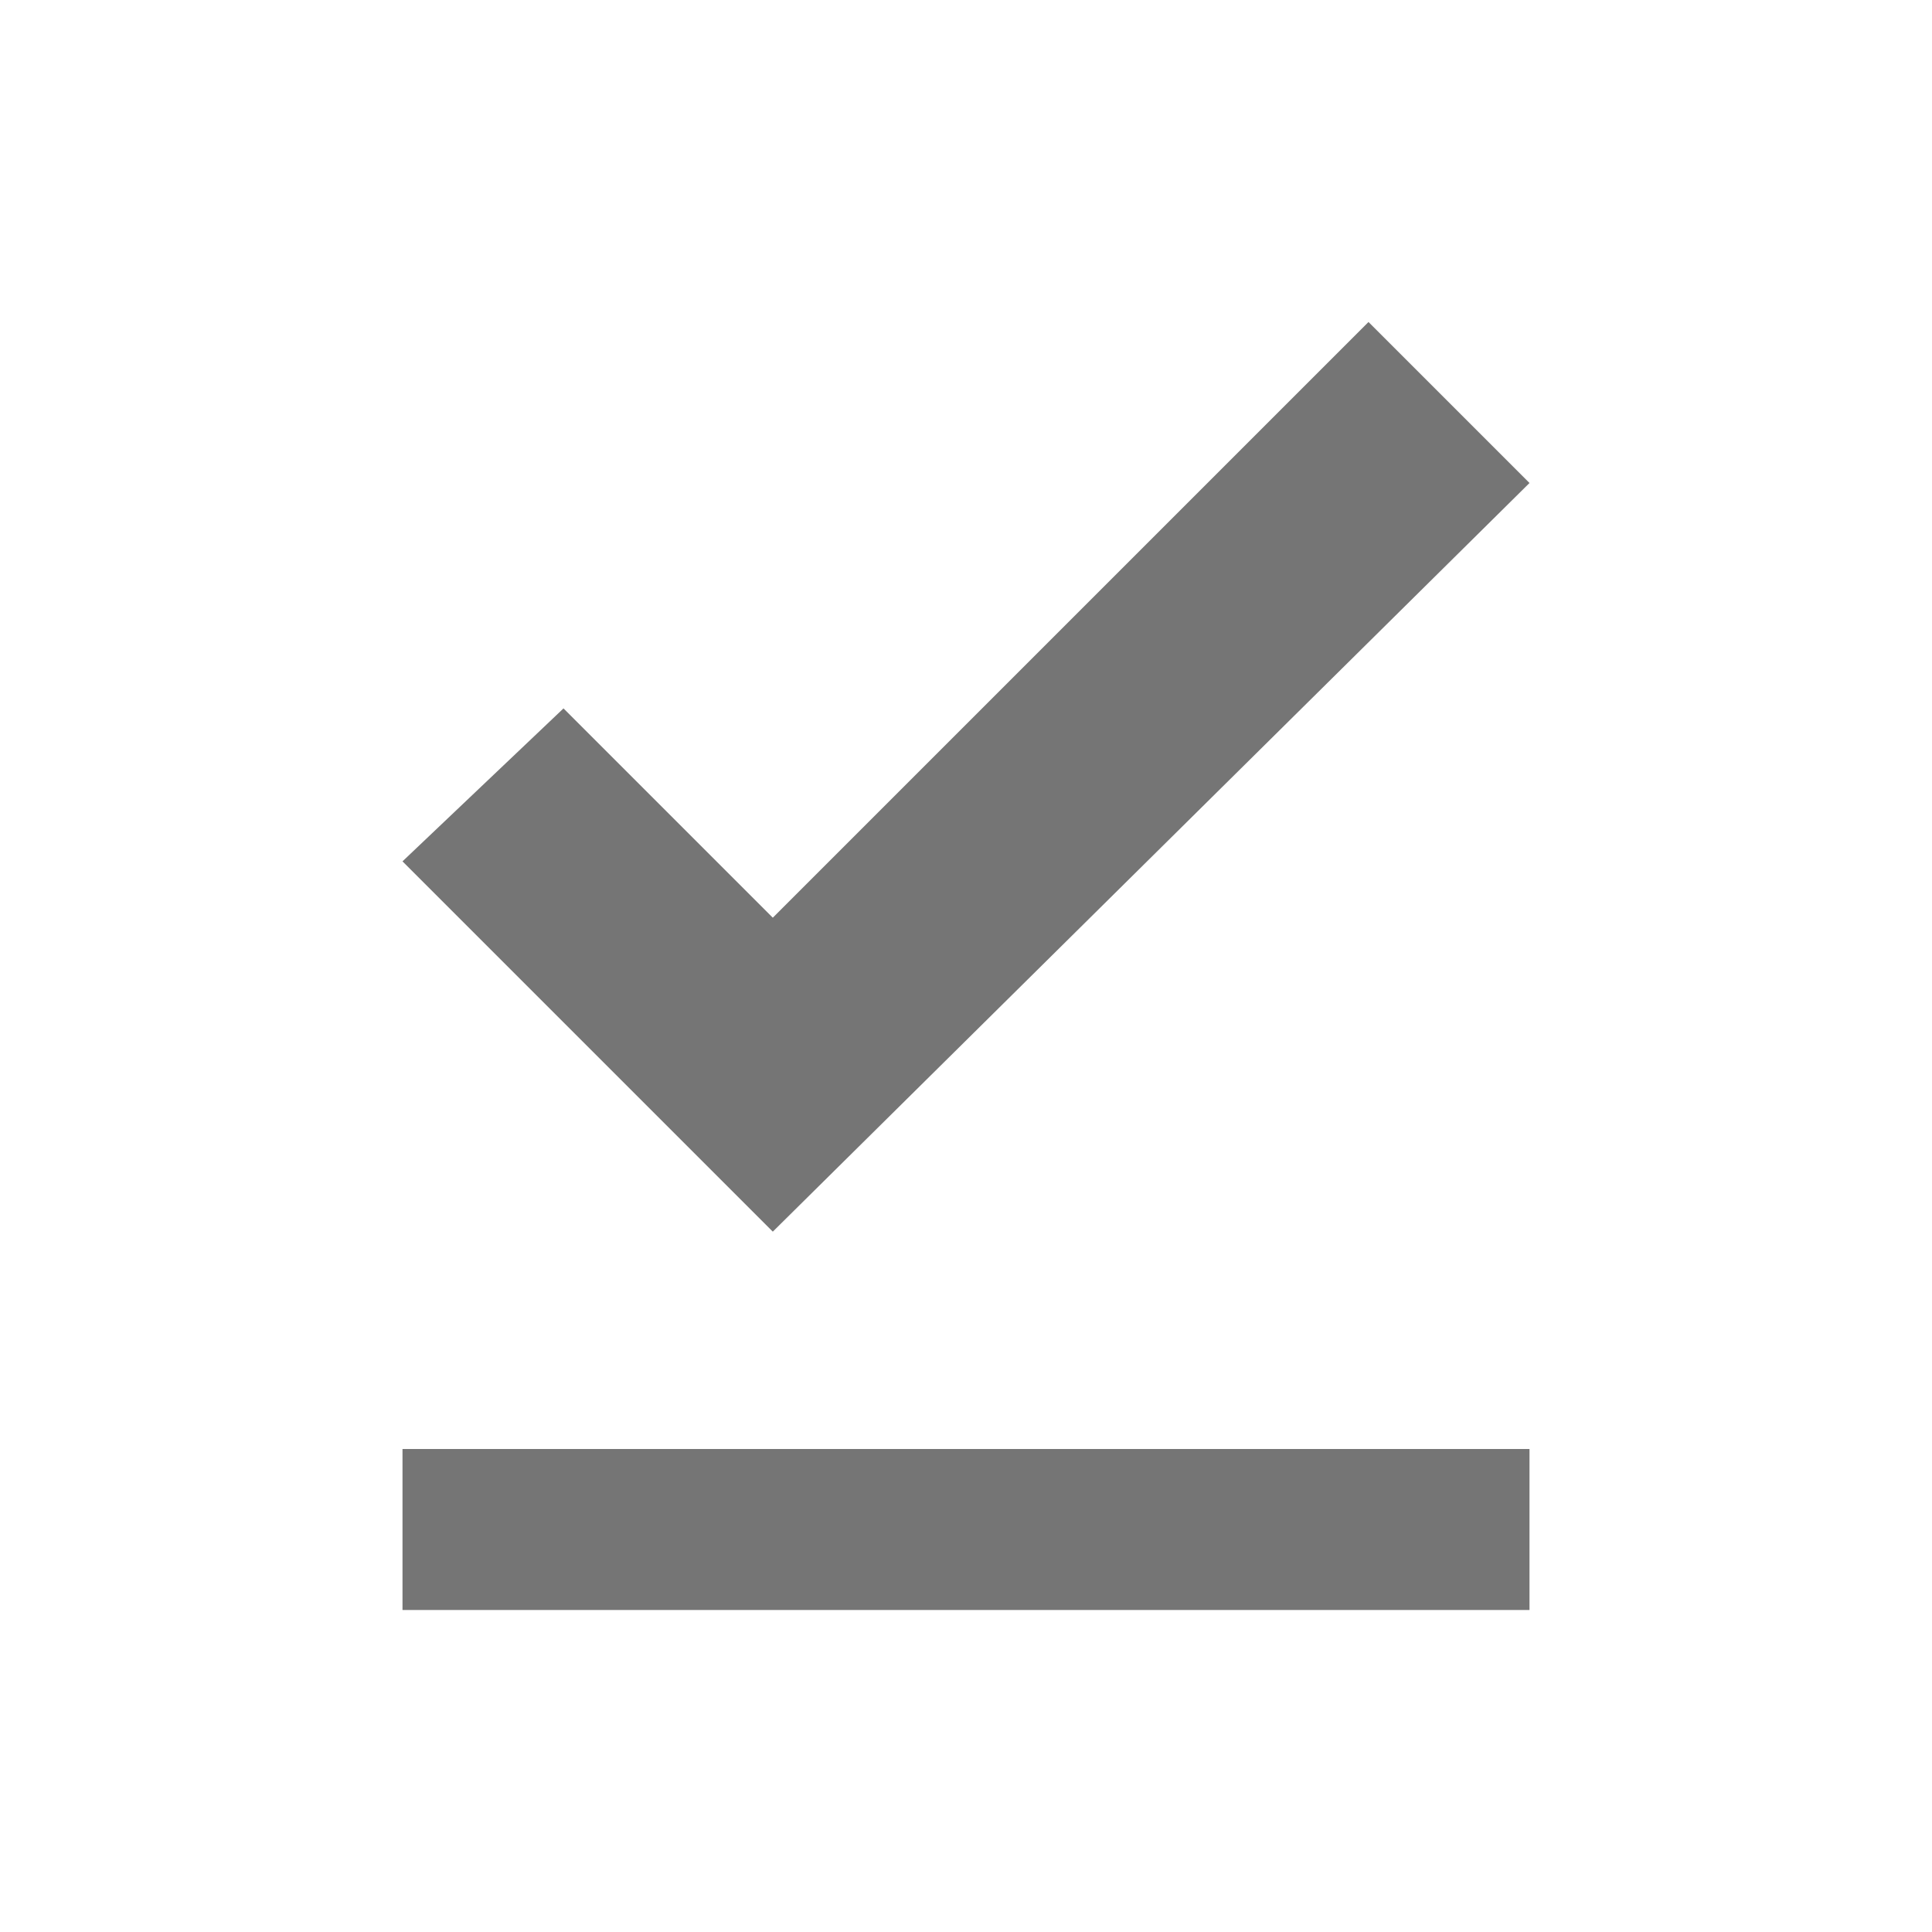
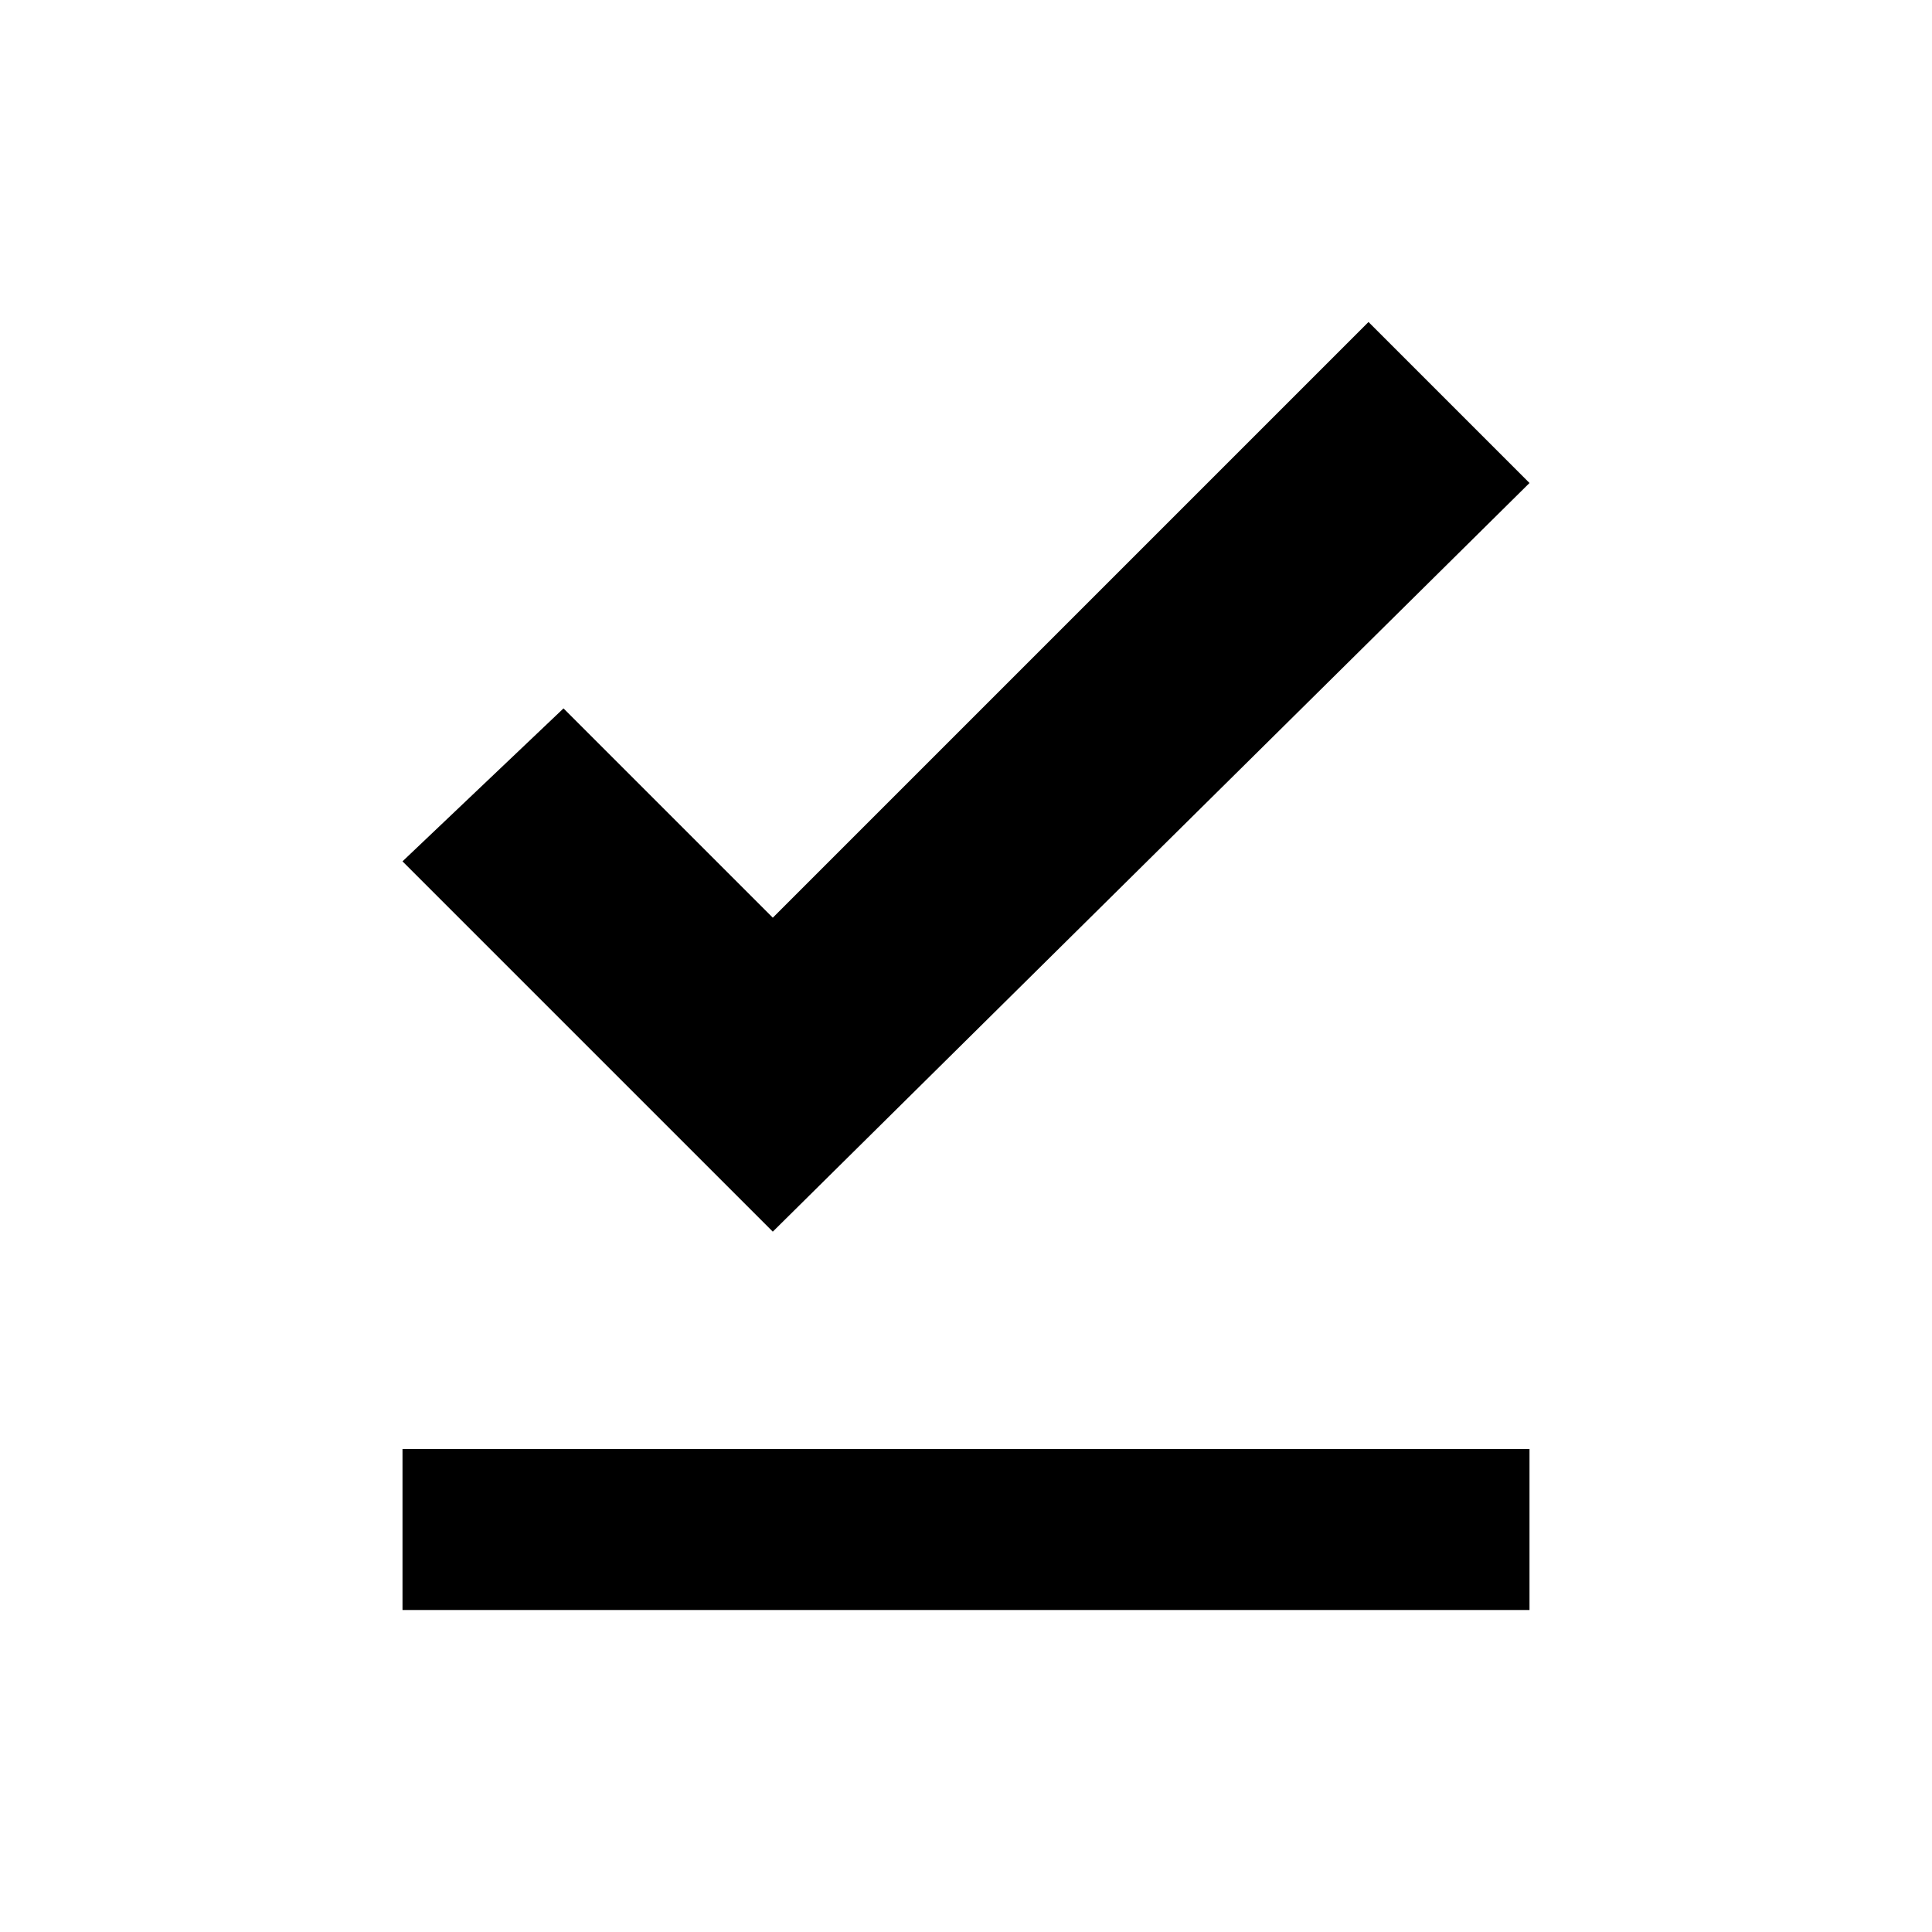
<svg xmlns="http://www.w3.org/2000/svg" width="24" height="24" viewBox="0 0 24 24">
  <g id="download_done_24px">
-     <path id="icon/file/download_done_24px" fill-rule="evenodd" clip-rule="evenodd" d="M5 10.7L9.6 15.3L19 6L17 4L9.6 11.4L7 8.8L5 10.7ZM19 18H5V20H19V18Z" fill="black" fill-opacity="0.54" />
+     <path id="icon/file/download_done_24px" fill-rule="evenodd" clip-rule="evenodd" d="M5 10.7L9.6 15.3L19 6L17 4L9.6 11.4L7 8.8L5 10.7ZM19 18H5V20H19V18Z" fill="black" />
  </g>
</svg>
